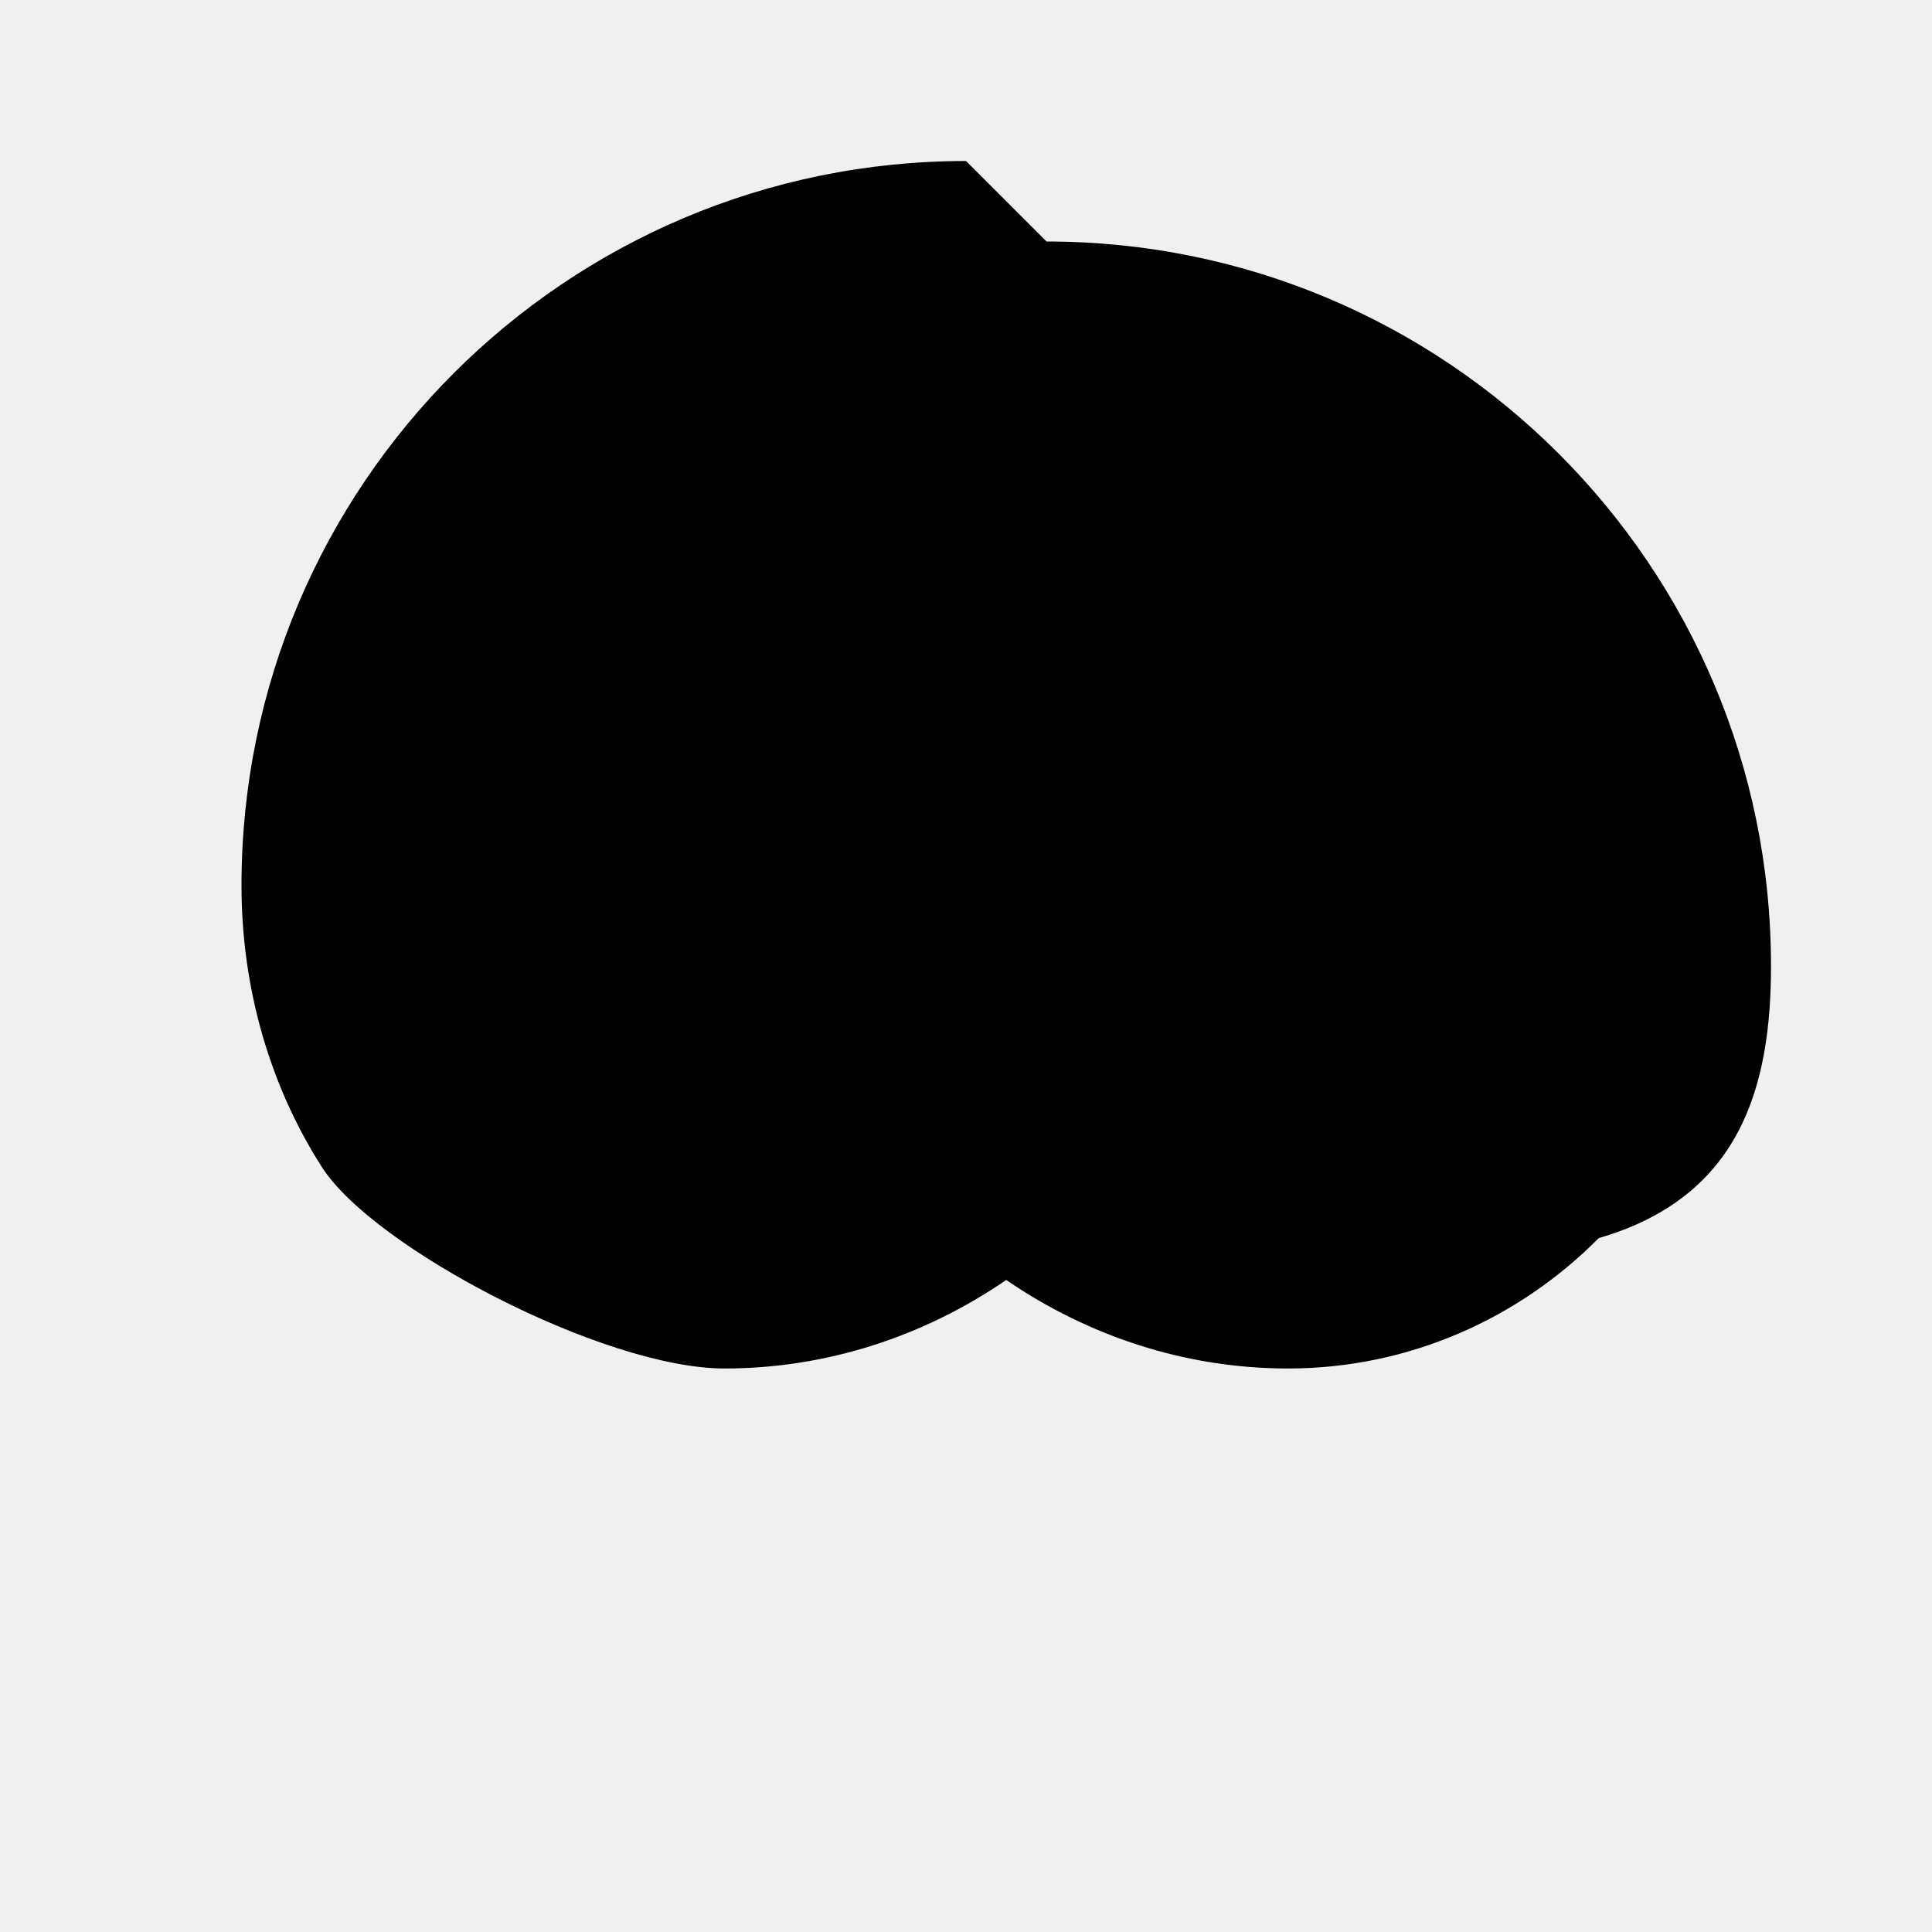
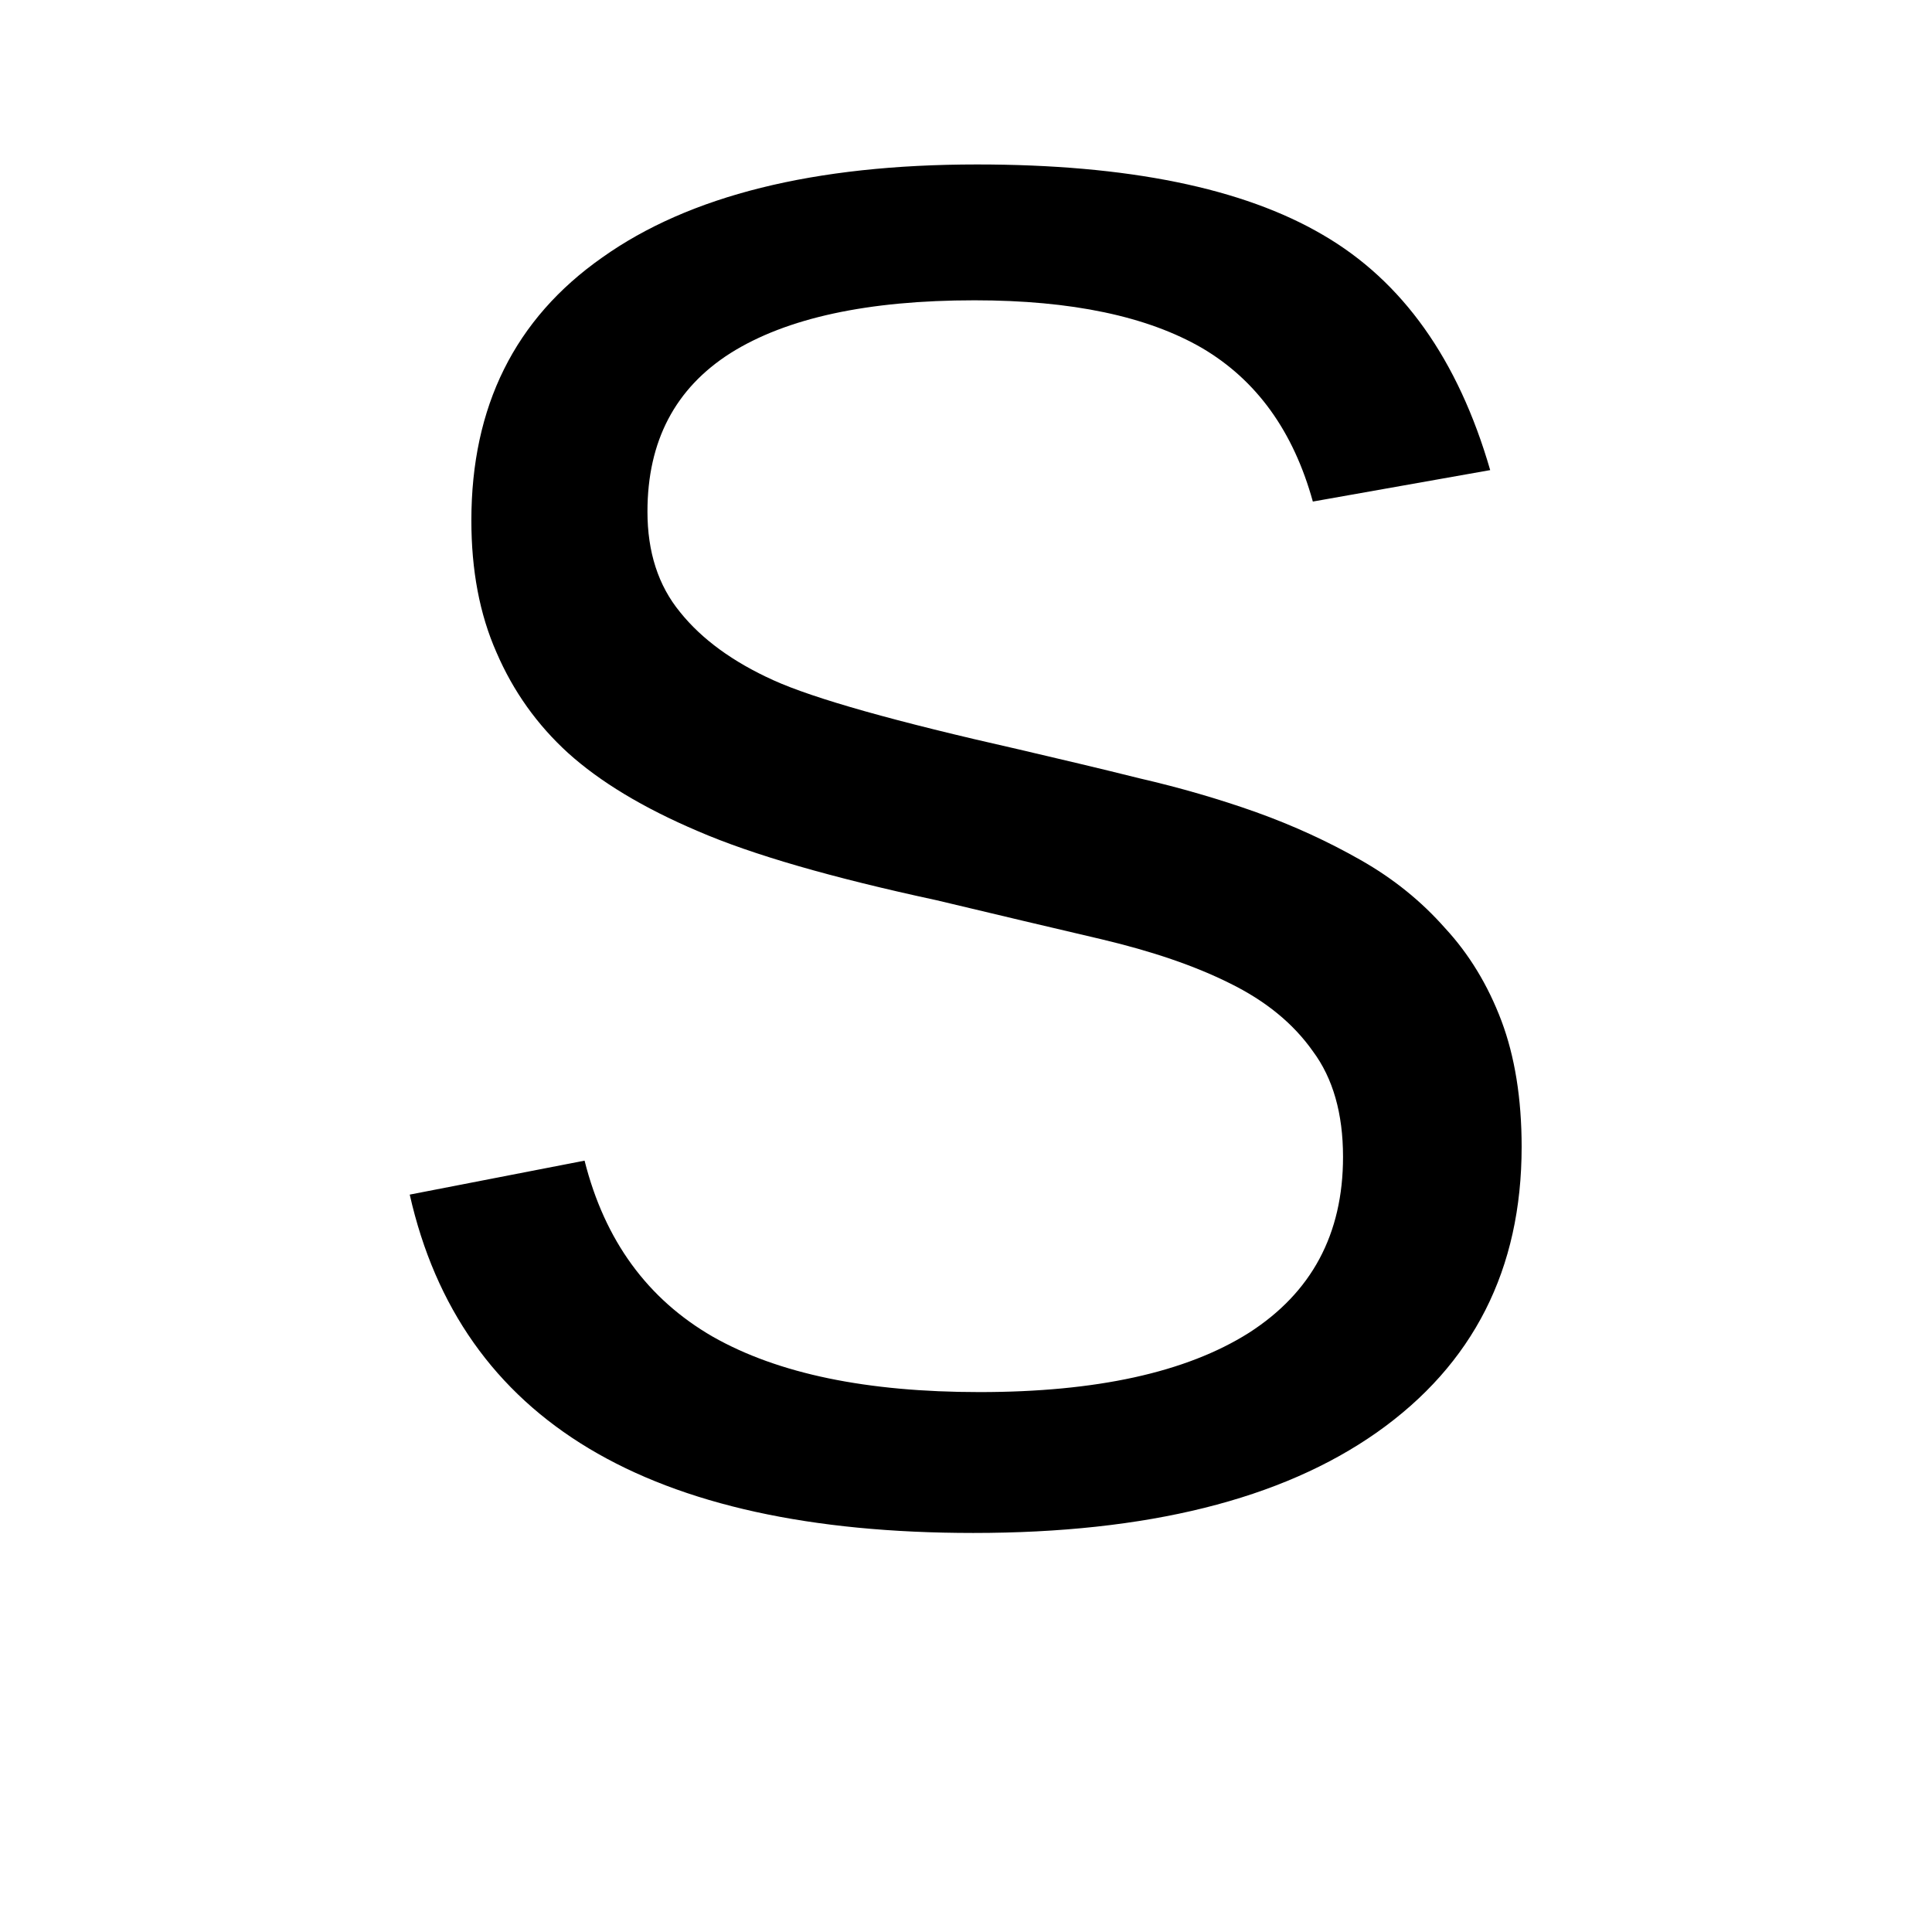
<svg xmlns="http://www.w3.org/2000/svg" width="100" height="100" viewBox="0 0 24 24">
-   <path d="M12 2C7.03 2 3 6.03 3 11c0 1.29.36 2.5 1 3.5S7.5 17 9 17c1.27 0 2.48-.4 3.5-1.1C13.52 16.6 14.73 17 16 17c1.5 0 2.87-.62 3.86-1.62C21.62 14.87 22 13.5 22 12c0-4.97-4.03-9-9-9z" fill="#000000" />
+   <rect width="100%" height="100%" fill="#FFFFFF" />
+   <text x="50%" y="50%" font-size="24" text-anchor="middle" dominant-baseline="middle" fill="#000000" font-family="Arial">S</text>
</svg>
